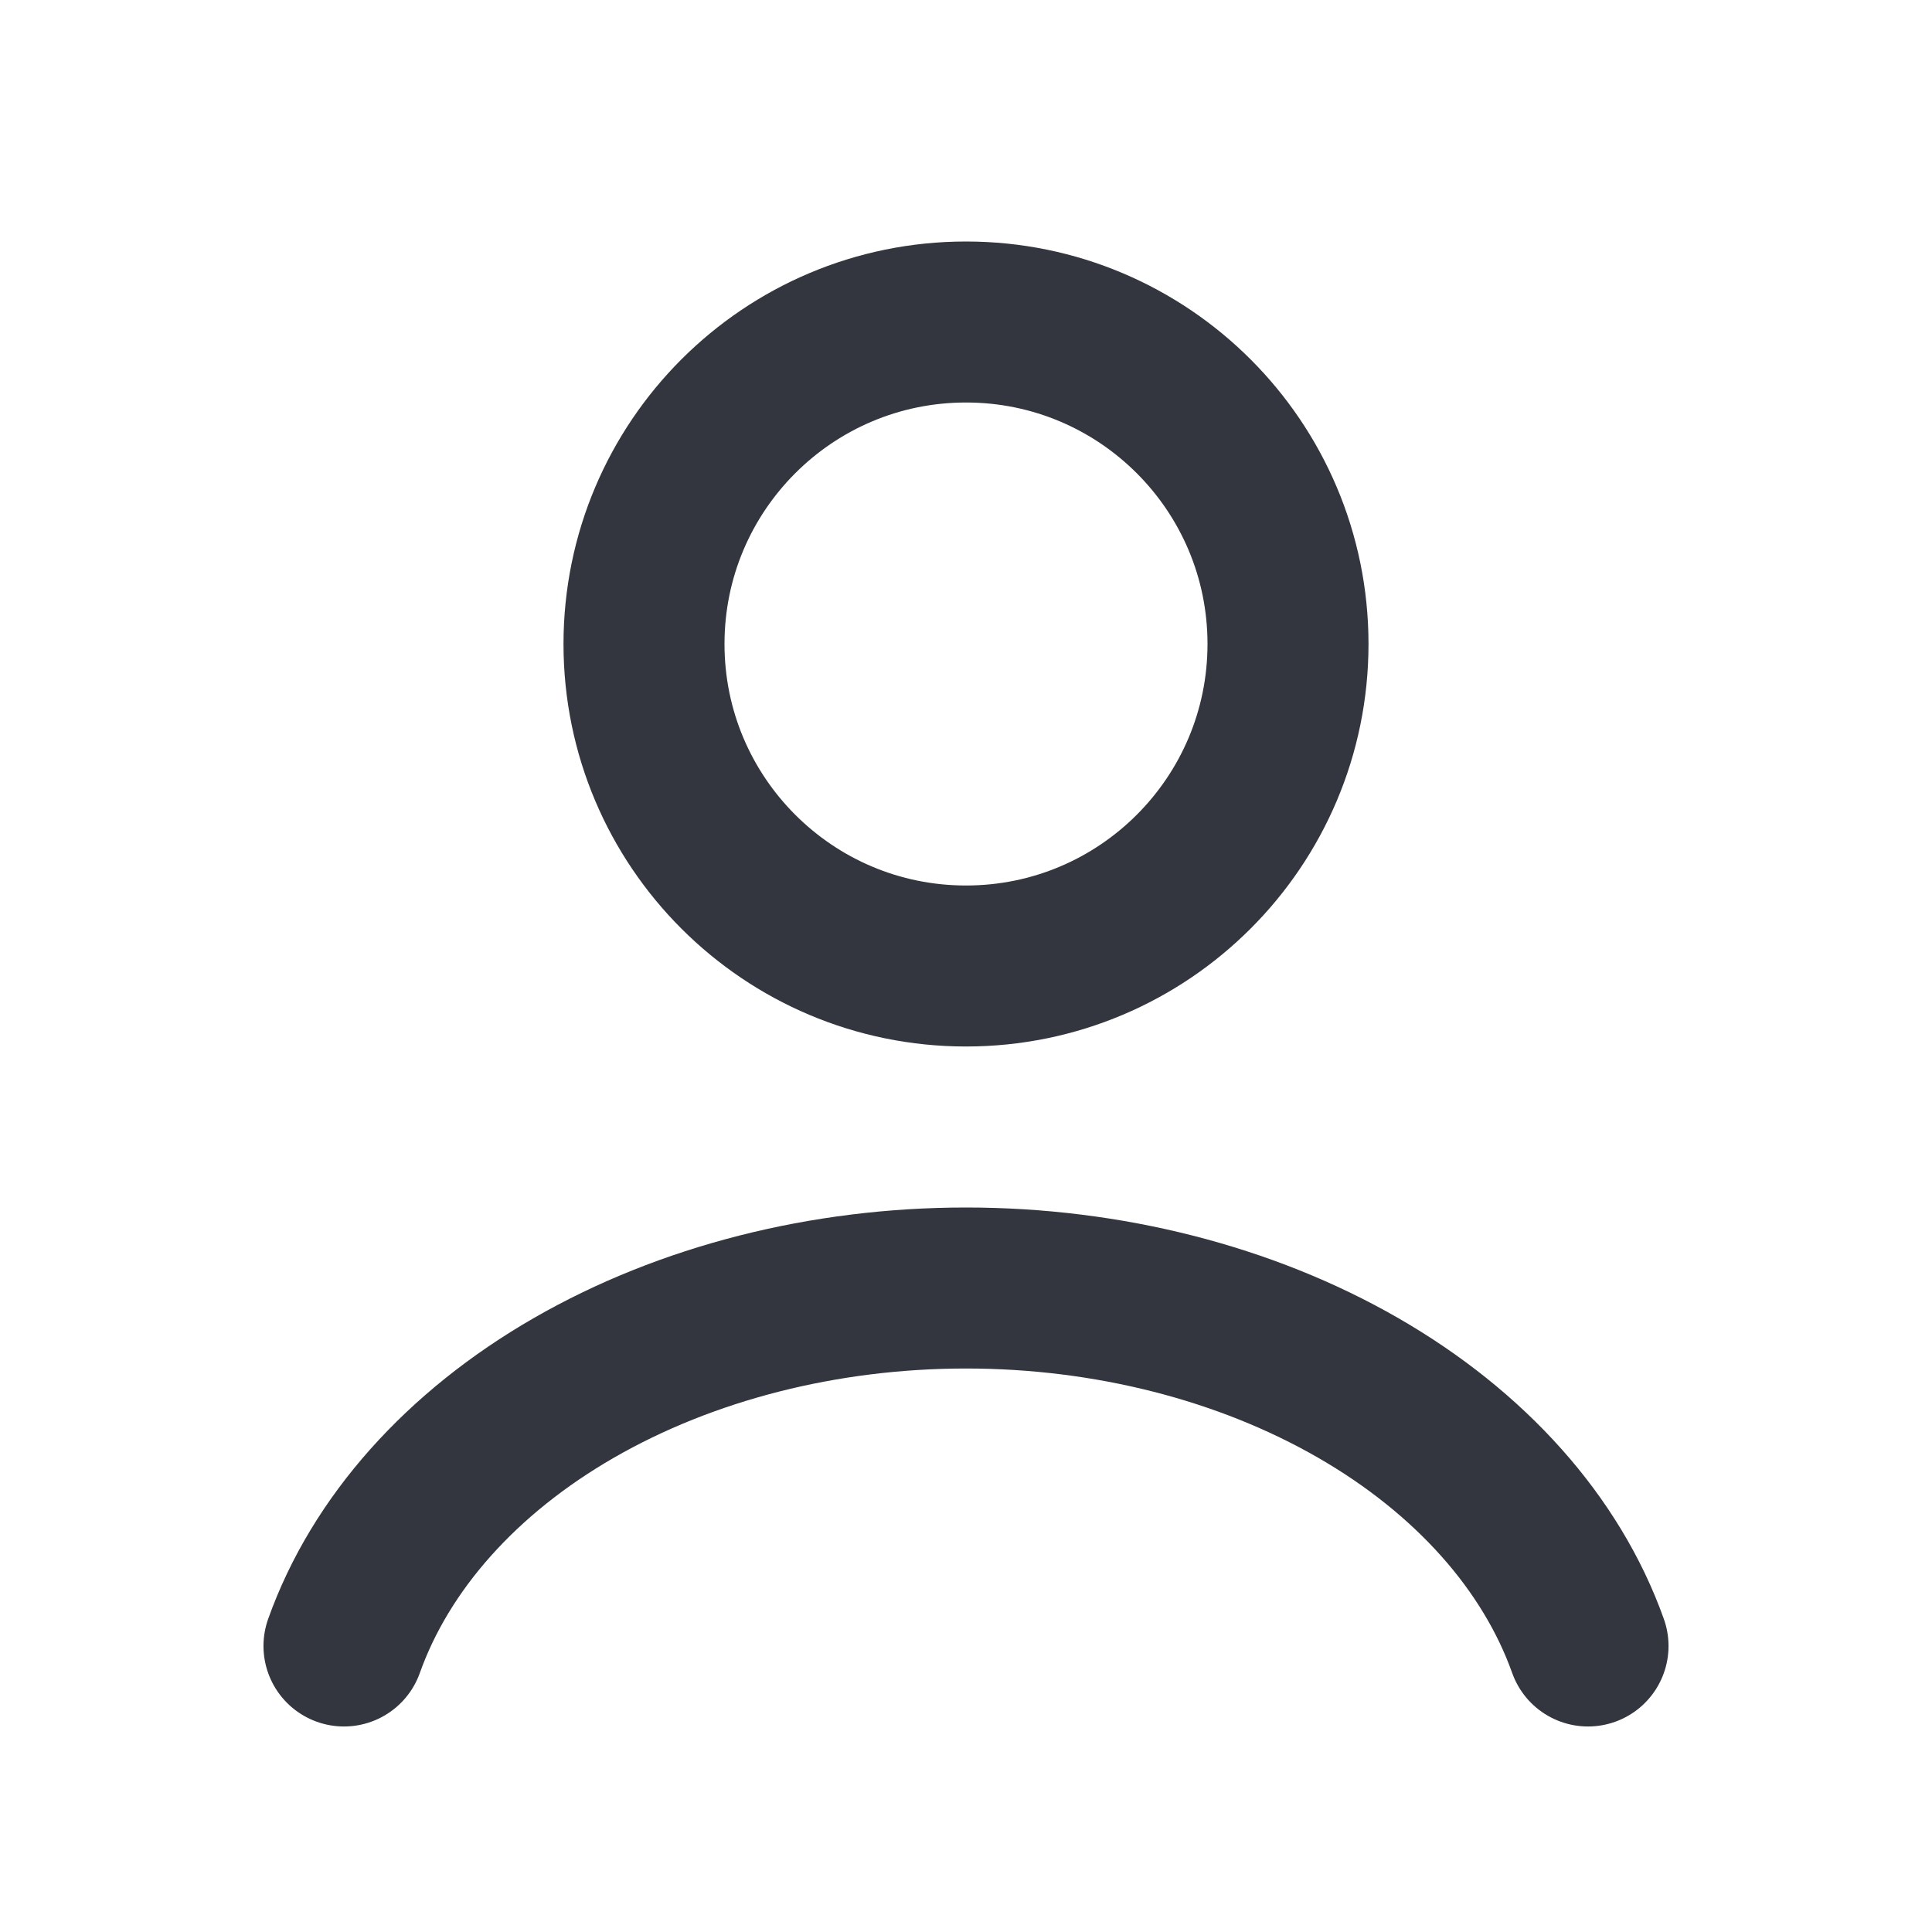
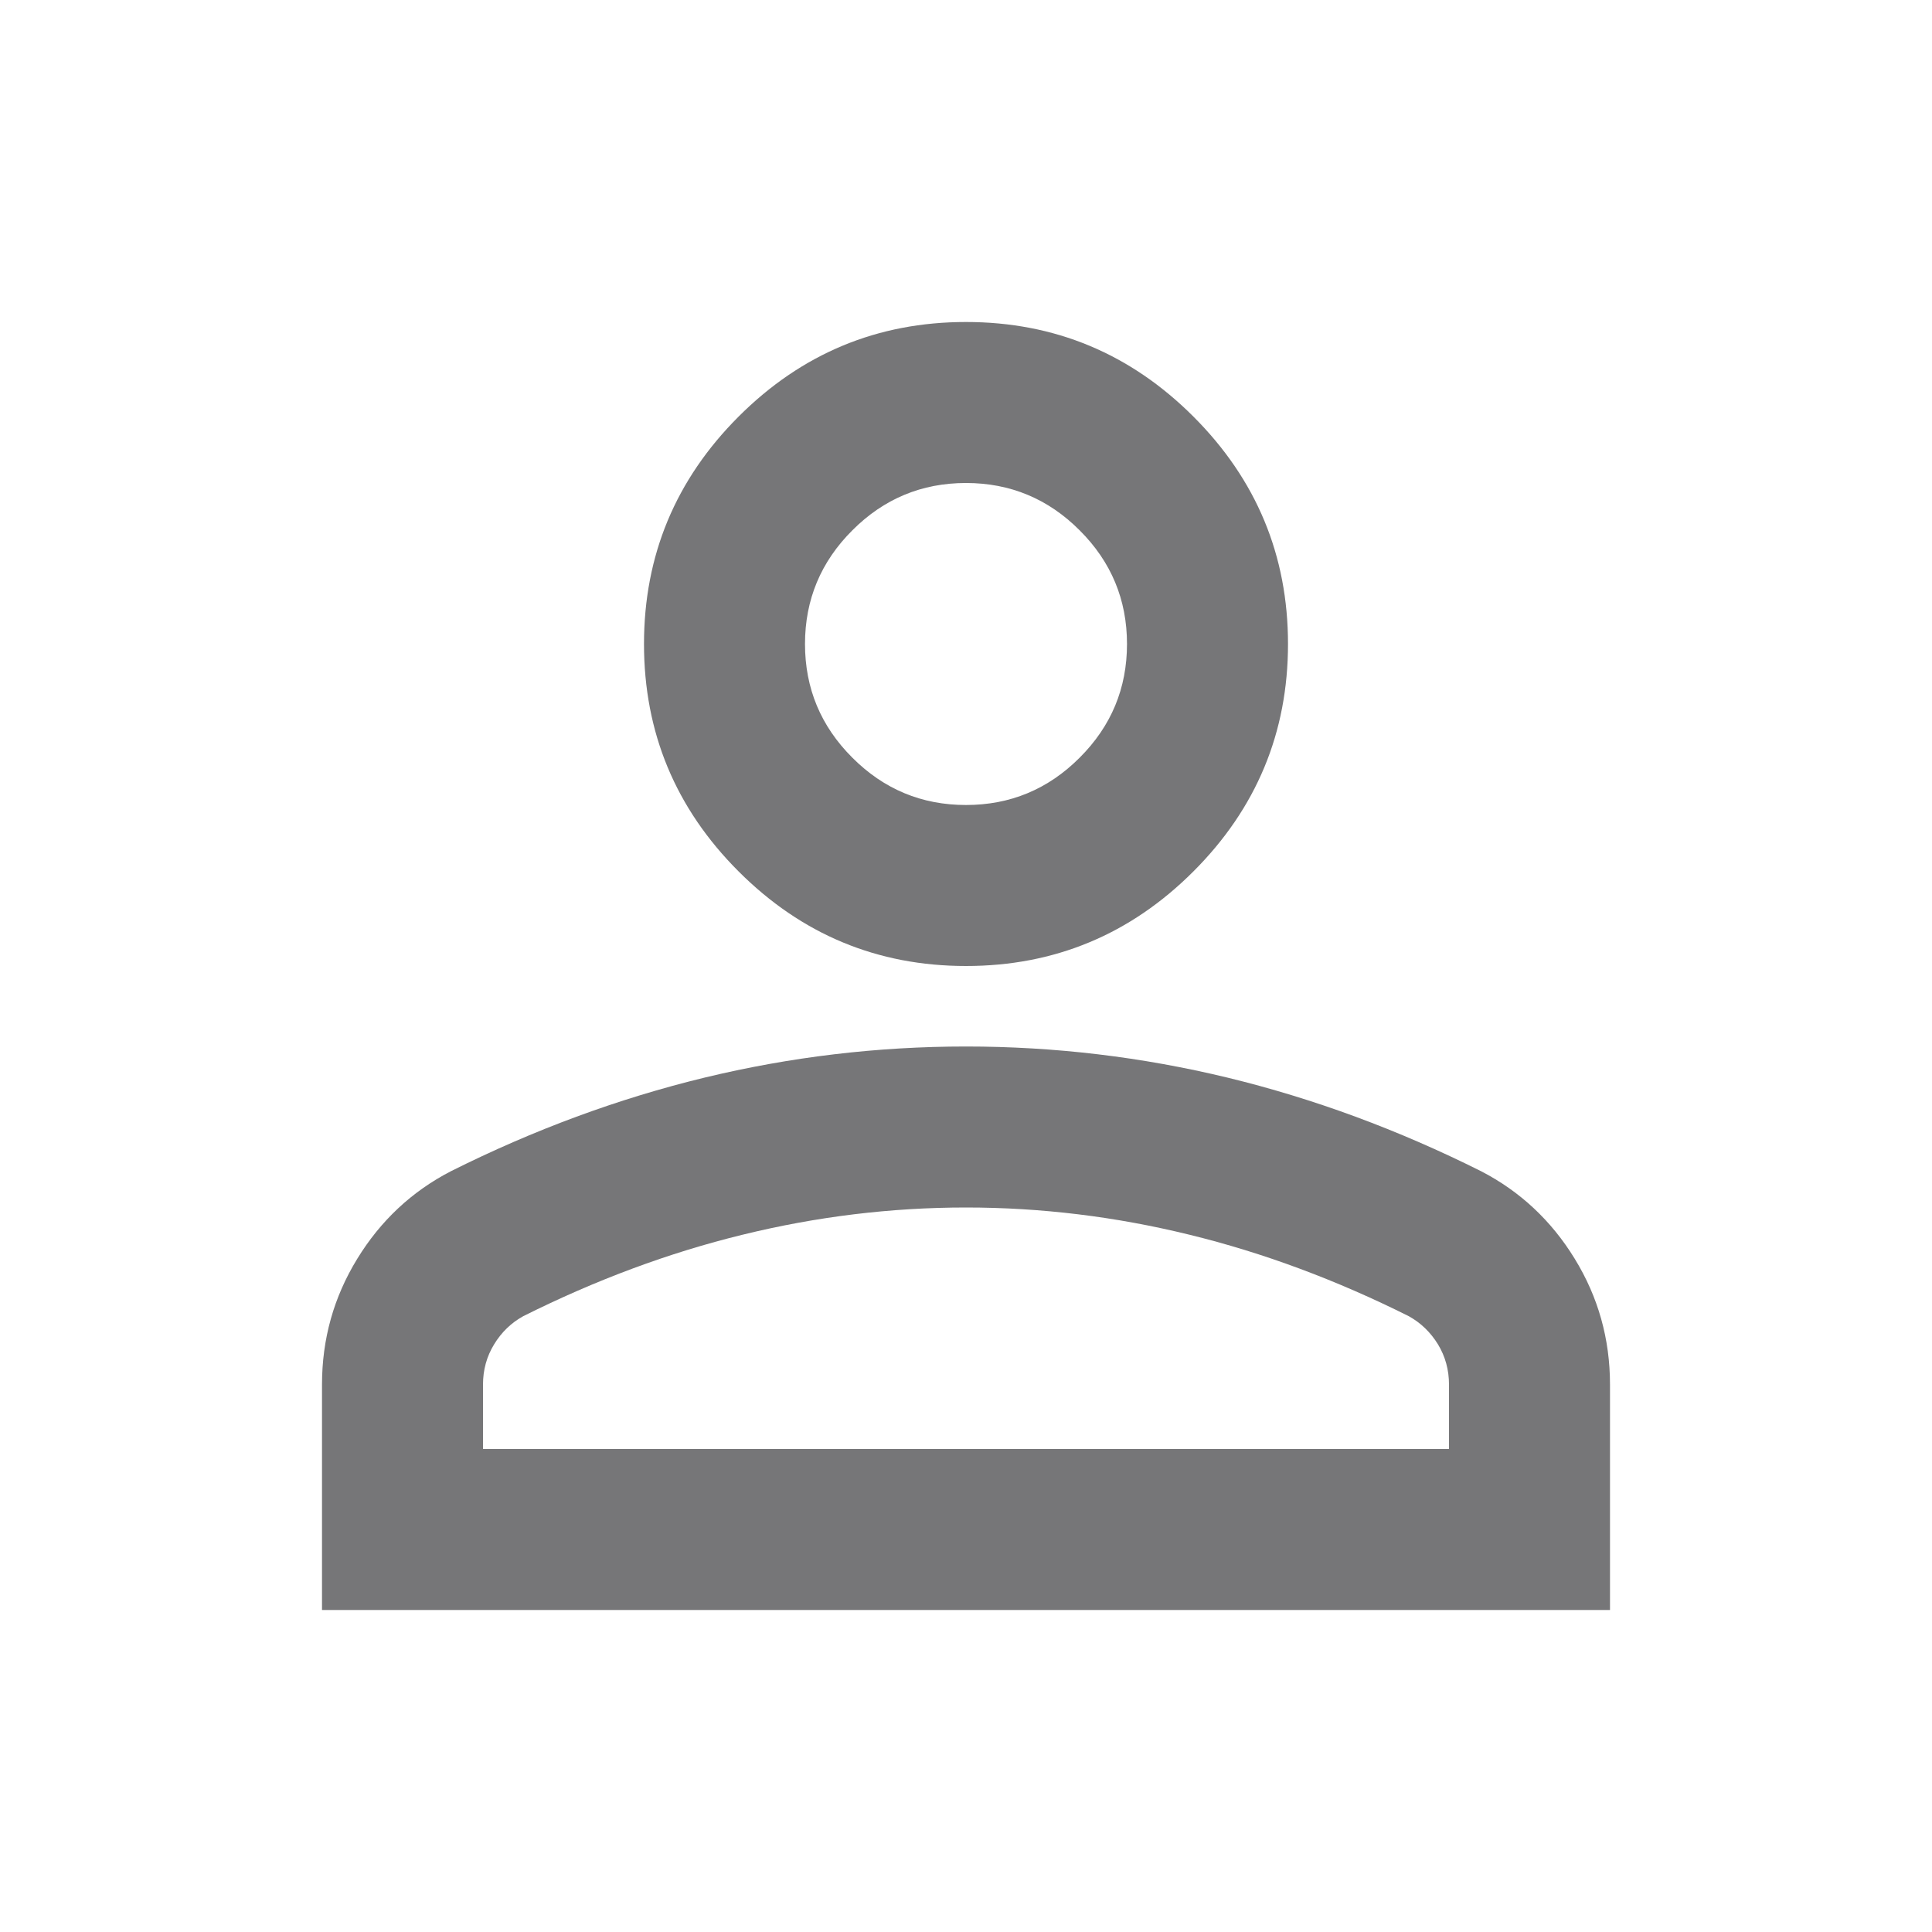
<svg xmlns="http://www.w3.org/2000/svg" width="24" height="24" viewBox="0 0 24 24" fill="none">
-   <path d="M19.727 20.447C19.272 19.171 18.267 18.044 16.87 17.24C15.473 16.436 13.761 16 12 16C10.239 16 8.527 16.436 7.13 17.24C5.733 18.044 4.728 19.171 4.273 20.447" stroke="#33363F" stroke-width="2" stroke-linecap="round" />
-   <circle cx="12" cy="8" r="4" stroke="#33363F" stroke-width="2" stroke-linecap="round" />
+   <path d="M12 12C10.9 12 9.958 11.608 9.175 10.825C8.392 10.042 8 9.1 8 8C8 6.9 8.392 5.958 9.175 5.175C9.958 4.392 10.9 4 12 4C13.1 4 14.042 4.392 14.825 5.175C15.608 5.958 16 6.9 16 8C16 9.1 15.608 10.042 14.825 10.825C14.042 11.608 13.1 12 12 12V12M4 20V17.2C4 16.633 4.146 16.113 4.438 15.637C4.729 15.162 5.117 14.8 5.6 14.55C6.633 14.033 7.683 13.646 8.75 13.387C9.817 13.129 10.9 13 12 13C13.1 13 14.183 13.129 15.25 13.387C16.317 13.646 17.367 14.033 18.4 14.55C18.883 14.8 19.271 15.162 19.562 15.637C19.854 16.113 20 16.633 20 17.2V20H4V20M6 18H18V17.2C18 17.017 17.954 16.85 17.863 16.7C17.771 16.55 17.65 16.433 17.5 16.35C16.6 15.9 15.692 15.562 14.775 15.338C13.858 15.113 12.933 15 12 15C11.067 15 10.142 15.113 9.225 15.338C8.308 15.562 7.4 15.9 6.5 16.35C6.35 16.433 6.229 16.55 6.138 16.7C6.046 16.85 6 17.017 6 17.2V18V18M12 10C12.55 10 13.021 9.804 13.412 9.412C13.804 9.021 14 8.55 14 8C14 7.45 13.804 6.979 13.412 6.588C13.021 6.196 12.55 6 12 6C11.45 6 10.979 6.196 10.588 6.588C10.196 6.979 10 7.45 10 8C10 8.55 10.196 9.021 10.588 9.412C10.979 9.804 11.45 10 12 10V10M12 8V8V8V8V8V8V8V8V8V8M12 18V18V18V18V18V18V18V18V18V18V18V18V18" fill="#1B1B1E" fill-opacity="0.6" />
</svg>
